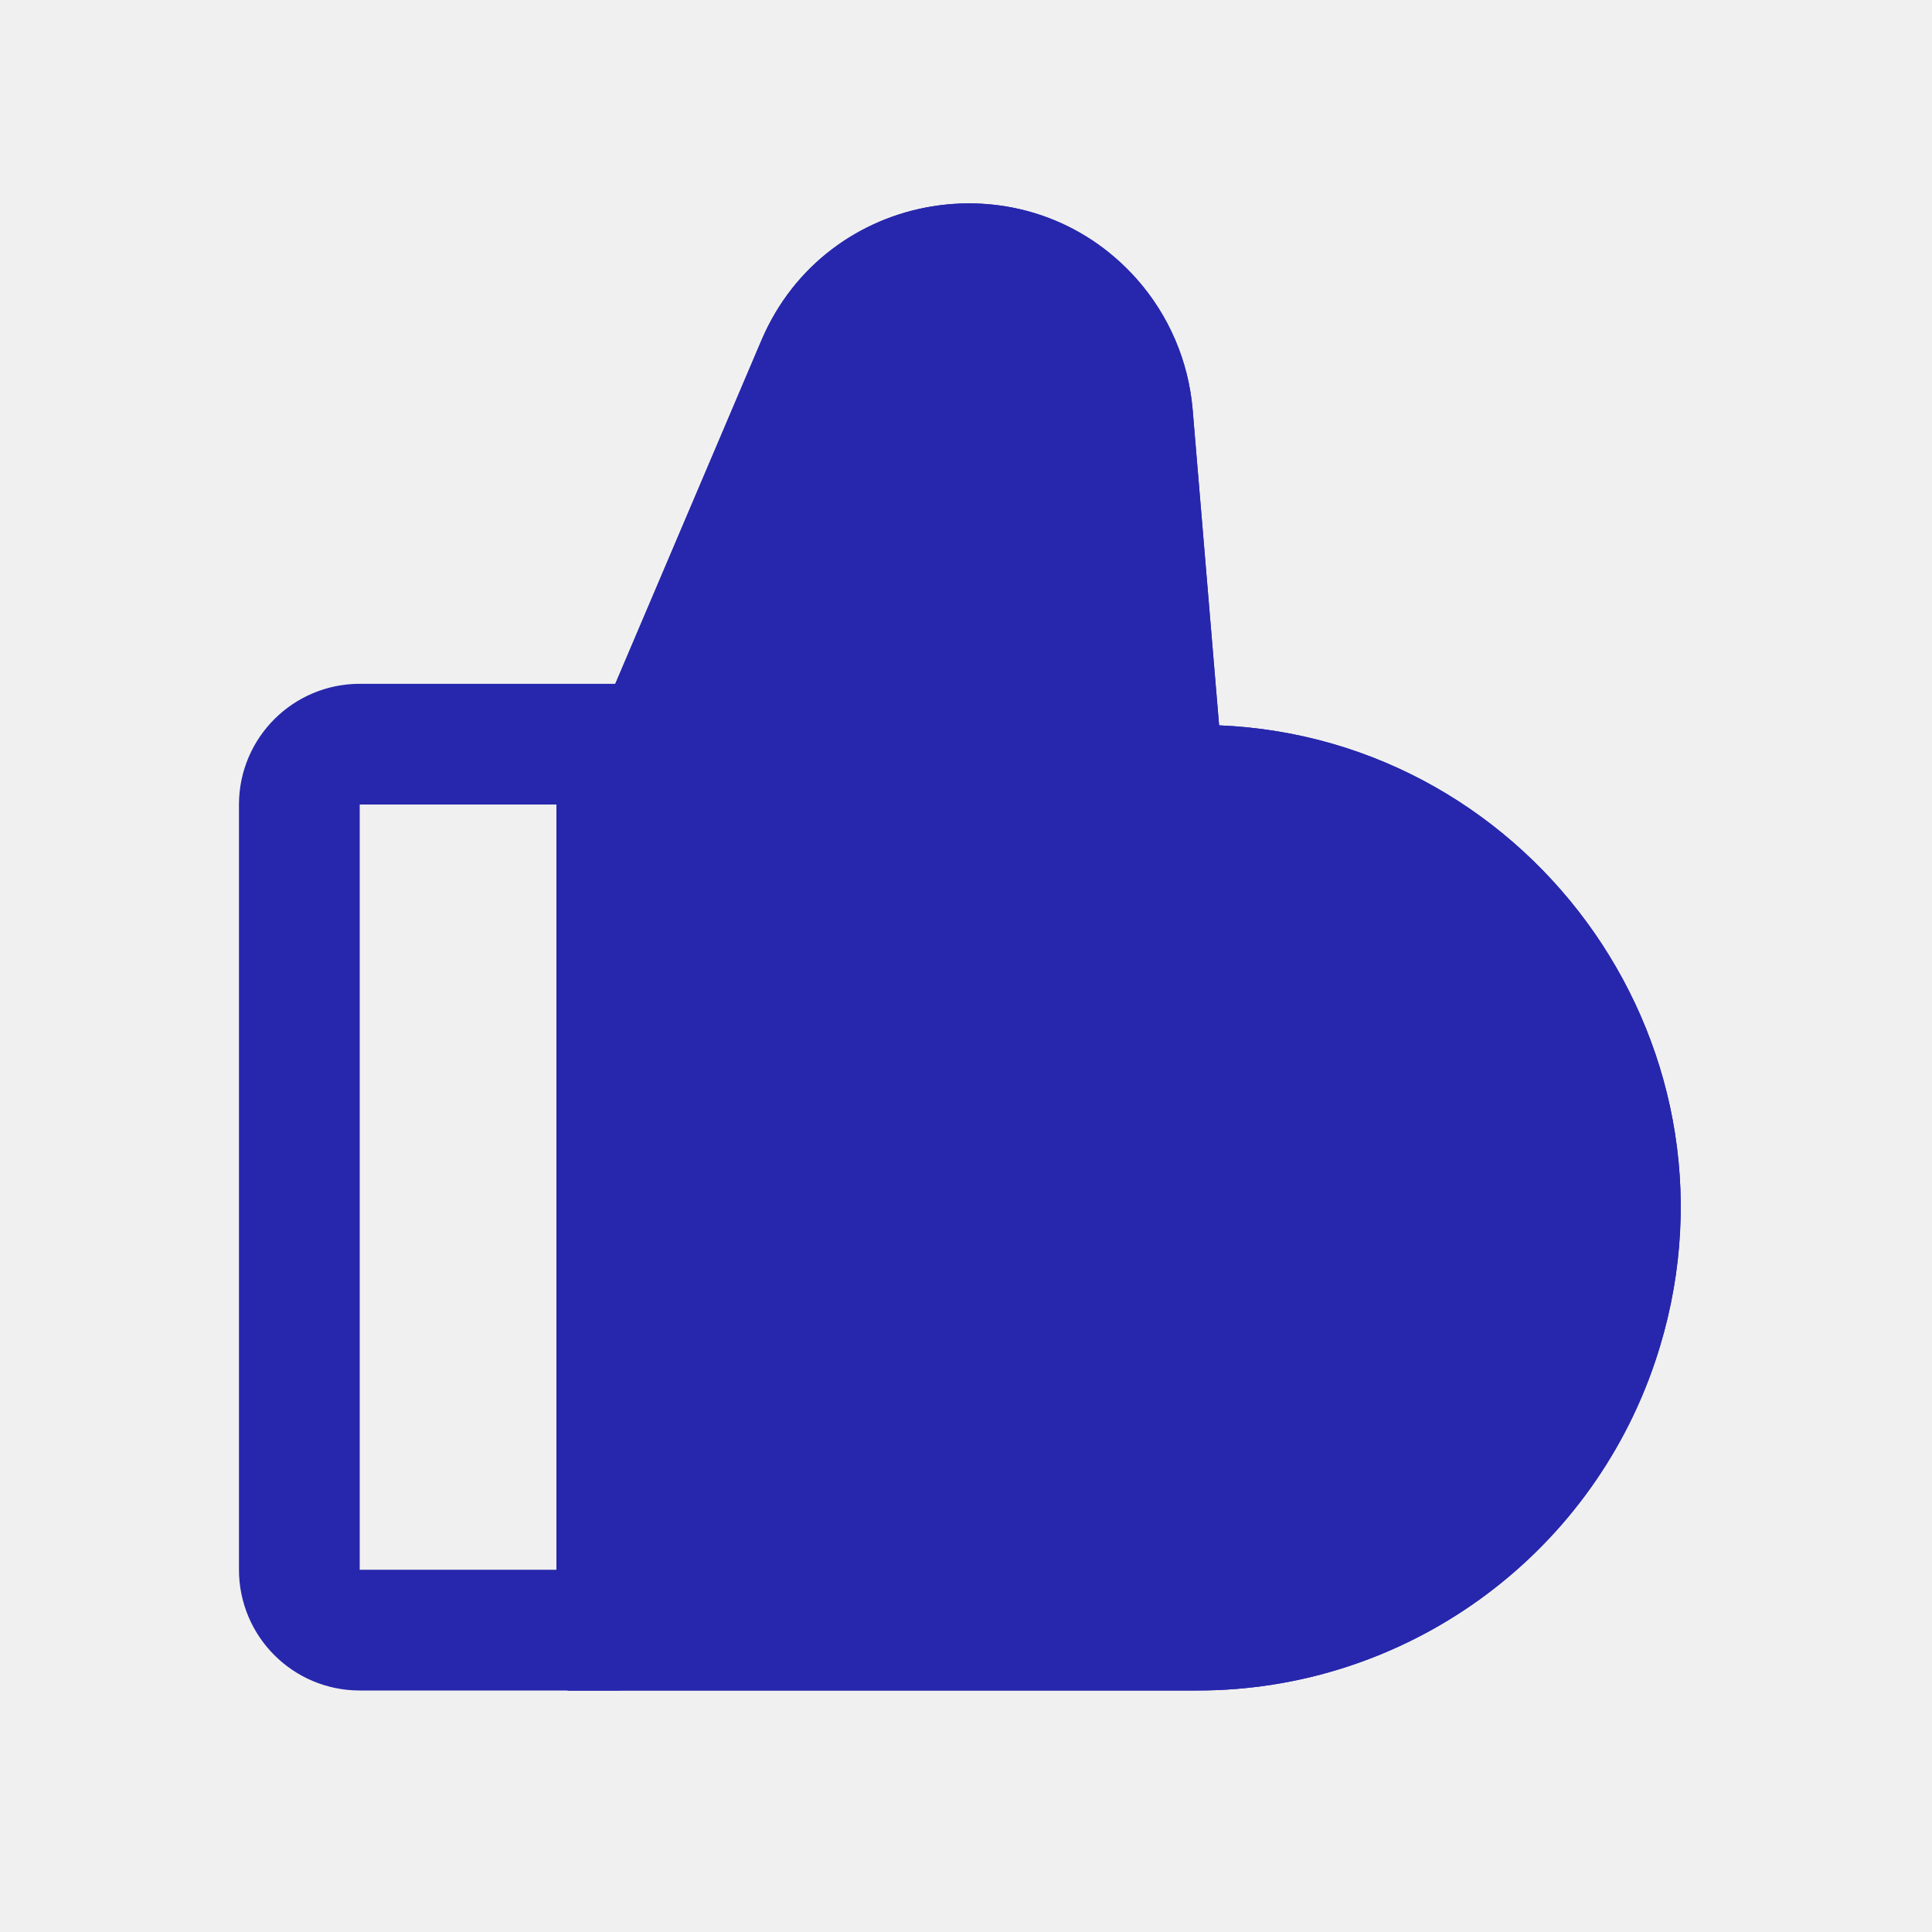
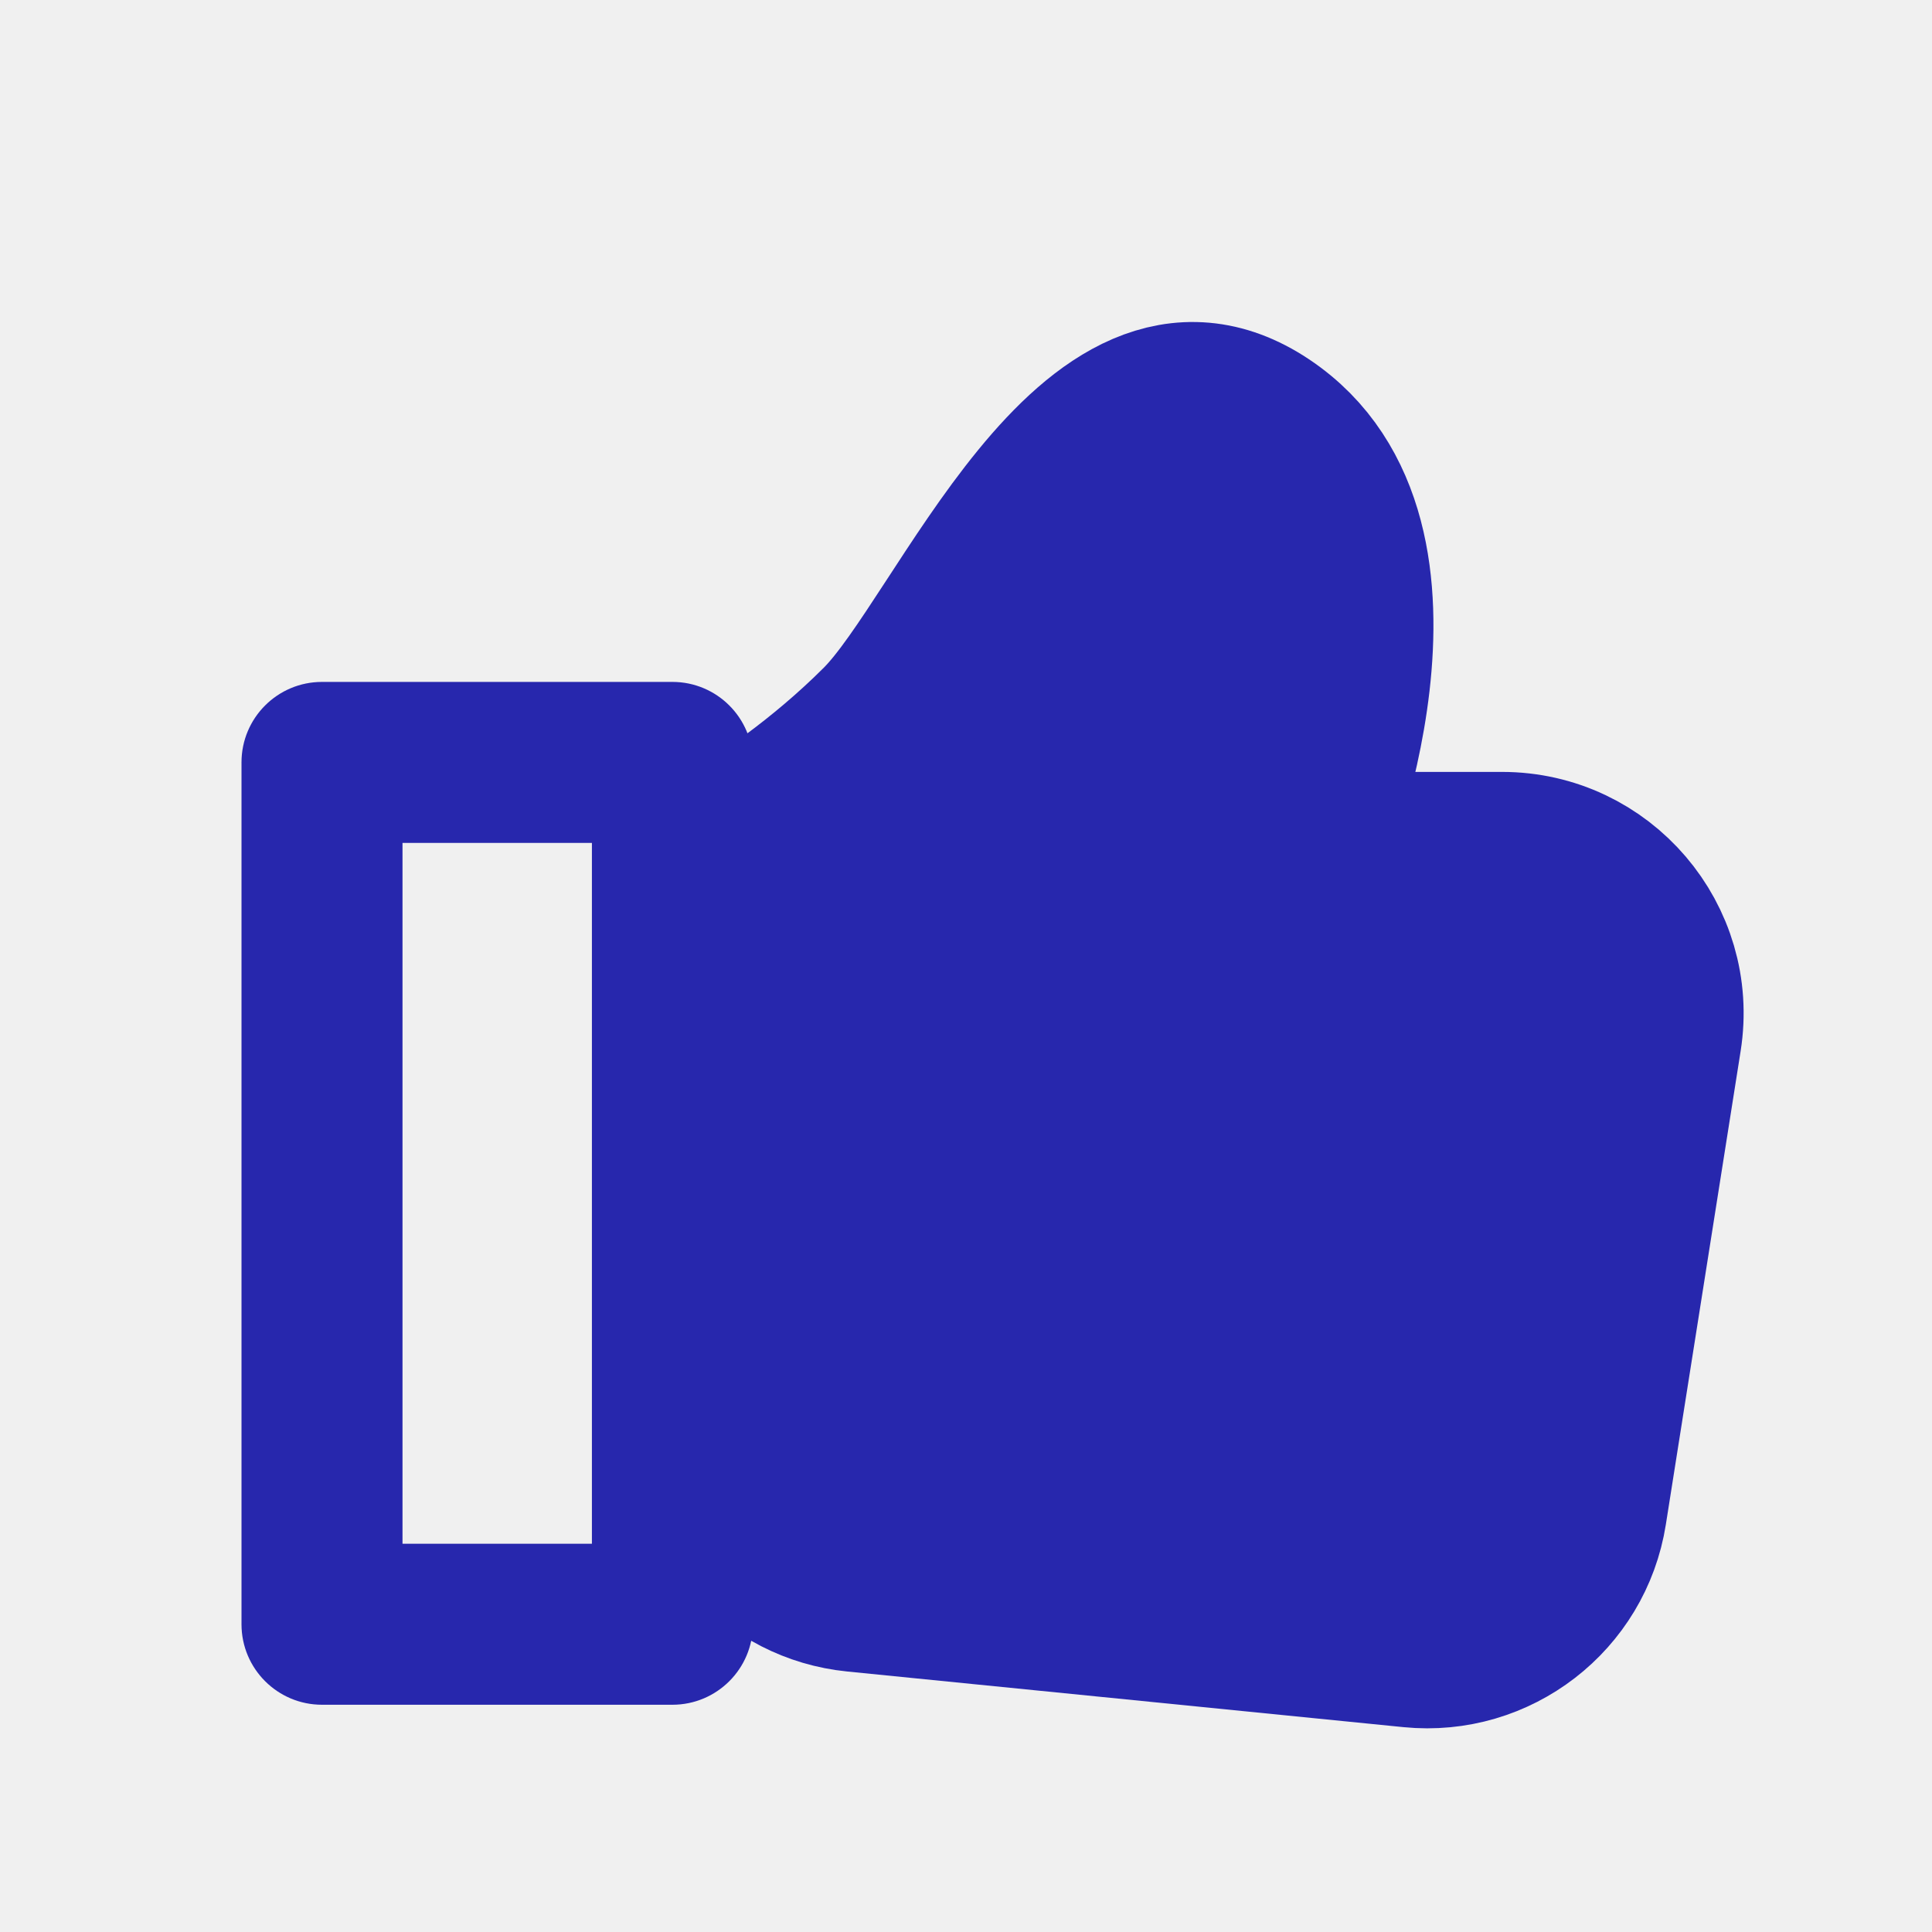
- <svg xmlns="http://www.w3.org/2000/svg" width="16" height="16" viewBox="0 0 16 16" fill="none">
-   <path d="M2.479 6.663C2.479 6.387 2.703 6.163 2.979 6.163H5.108V13.5H2.979C2.703 13.5 2.479 13.276 2.479 13V6.663Z" stroke="#2727AD" stroke-linejoin="round" />
-   <mask id="path-2-inside-1_653_483" fill="white">
-     <path fill-rule="evenodd" clip-rule="evenodd" d="M9.415 2.312C8.507 1.288 6.842 1.559 6.306 2.818L4.826 6.297L4.701 6.304V6.59V14H9.917C11.635 14 13.161 12.902 13.708 11.274C14.564 8.722 12.71 6.116 10.096 6.007L9.877 3.392C9.843 2.992 9.681 2.613 9.415 2.312Z" />
+ <svg xmlns="http://www.w3.org/2000/svg" width="24" height="24" viewBox="0 0 24 24" fill="none">
+   <mask id="path-1-inside-1_653_477" fill="white">
+     <rect x="3" y="8.471" width="6.353" height="12.706" rx="1" />
  </mask>
-   <path fill-rule="evenodd" clip-rule="evenodd" d="M9.415 2.312C8.507 1.288 6.842 1.559 6.306 2.818L4.826 6.297L4.701 6.304V6.59V14H9.917C11.635 14 13.161 12.902 13.708 11.274C14.564 8.722 12.71 6.116 10.096 6.007L9.877 3.392C9.843 2.992 9.681 2.613 9.415 2.312Z" fill="#2727AD" />
-   <path d="M6.306 2.818L7.226 3.21L6.306 2.818ZM9.415 2.312L8.666 2.975V2.975L9.415 2.312ZM4.826 6.297L4.884 7.295C5.263 7.273 5.597 7.038 5.746 6.688L4.826 6.297ZM4.701 6.304L4.642 5.306C4.114 5.337 3.701 5.775 3.701 6.304H4.701ZM4.701 14H3.701C3.701 14.552 4.149 15 4.701 15V14ZM13.708 11.274L12.76 10.955L13.708 11.274ZM10.096 6.007L9.1 6.091C9.142 6.593 9.551 6.985 10.055 7.006L10.096 6.007ZM9.877 3.392L8.88 3.476L8.88 3.476L9.877 3.392ZM7.226 3.21C7.474 2.626 8.246 2.501 8.666 2.975L10.163 1.649C8.769 0.075 6.209 0.491 5.386 2.427L7.226 3.21ZM5.746 6.688L7.226 3.21L5.386 2.427L3.905 5.905L5.746 6.688ZM4.76 7.302L4.884 7.295L4.767 5.298L4.642 5.306L4.76 7.302ZM5.701 6.59V6.304H3.701V6.59H5.701ZM5.701 14V6.59H3.701V14H5.701ZM9.917 13H4.701V15H9.917V13ZM12.76 10.955C12.35 12.177 11.206 13 9.917 13V15C12.065 15 13.973 13.628 14.656 11.591L12.76 10.955ZM10.055 7.006C12.012 7.088 13.401 9.044 12.76 10.955L14.656 11.591C15.726 8.4 13.407 5.144 10.138 5.008L10.055 7.006ZM8.88 3.476L9.1 6.091L11.093 5.924L10.873 3.308L8.88 3.476ZM8.666 2.975C8.79 3.115 8.865 3.29 8.88 3.476L10.873 3.308C10.822 2.693 10.573 2.111 10.163 1.649L8.666 2.975Z" fill="#2727AD" mask="url(#path-2-inside-1_653_483)" />
+   <rect x="3" y="8.471" width="6.353" height="12.706" rx="1" stroke="#2727AD" stroke-width="4" mask="url(#path-1-inside-1_653_477)" />
+   <path d="M10.941 9.001C10.579 9.363 10.203 9.674 9.864 9.925C9.256 10.376 8.824 11.068 8.824 11.825V17.779C8.824 18.806 9.602 19.667 10.624 19.769L17.532 20.46C18.587 20.565 19.541 19.829 19.706 18.782L20.635 12.901C20.827 11.687 19.888 10.589 18.659 10.589H16.235C16.235 10.589 17.823 6.707 15.706 5.295C13.588 3.883 12 7.942 10.941 9.001Z" fill="#2727AD" stroke="#2727AD" stroke-width="2" />
</svg>
